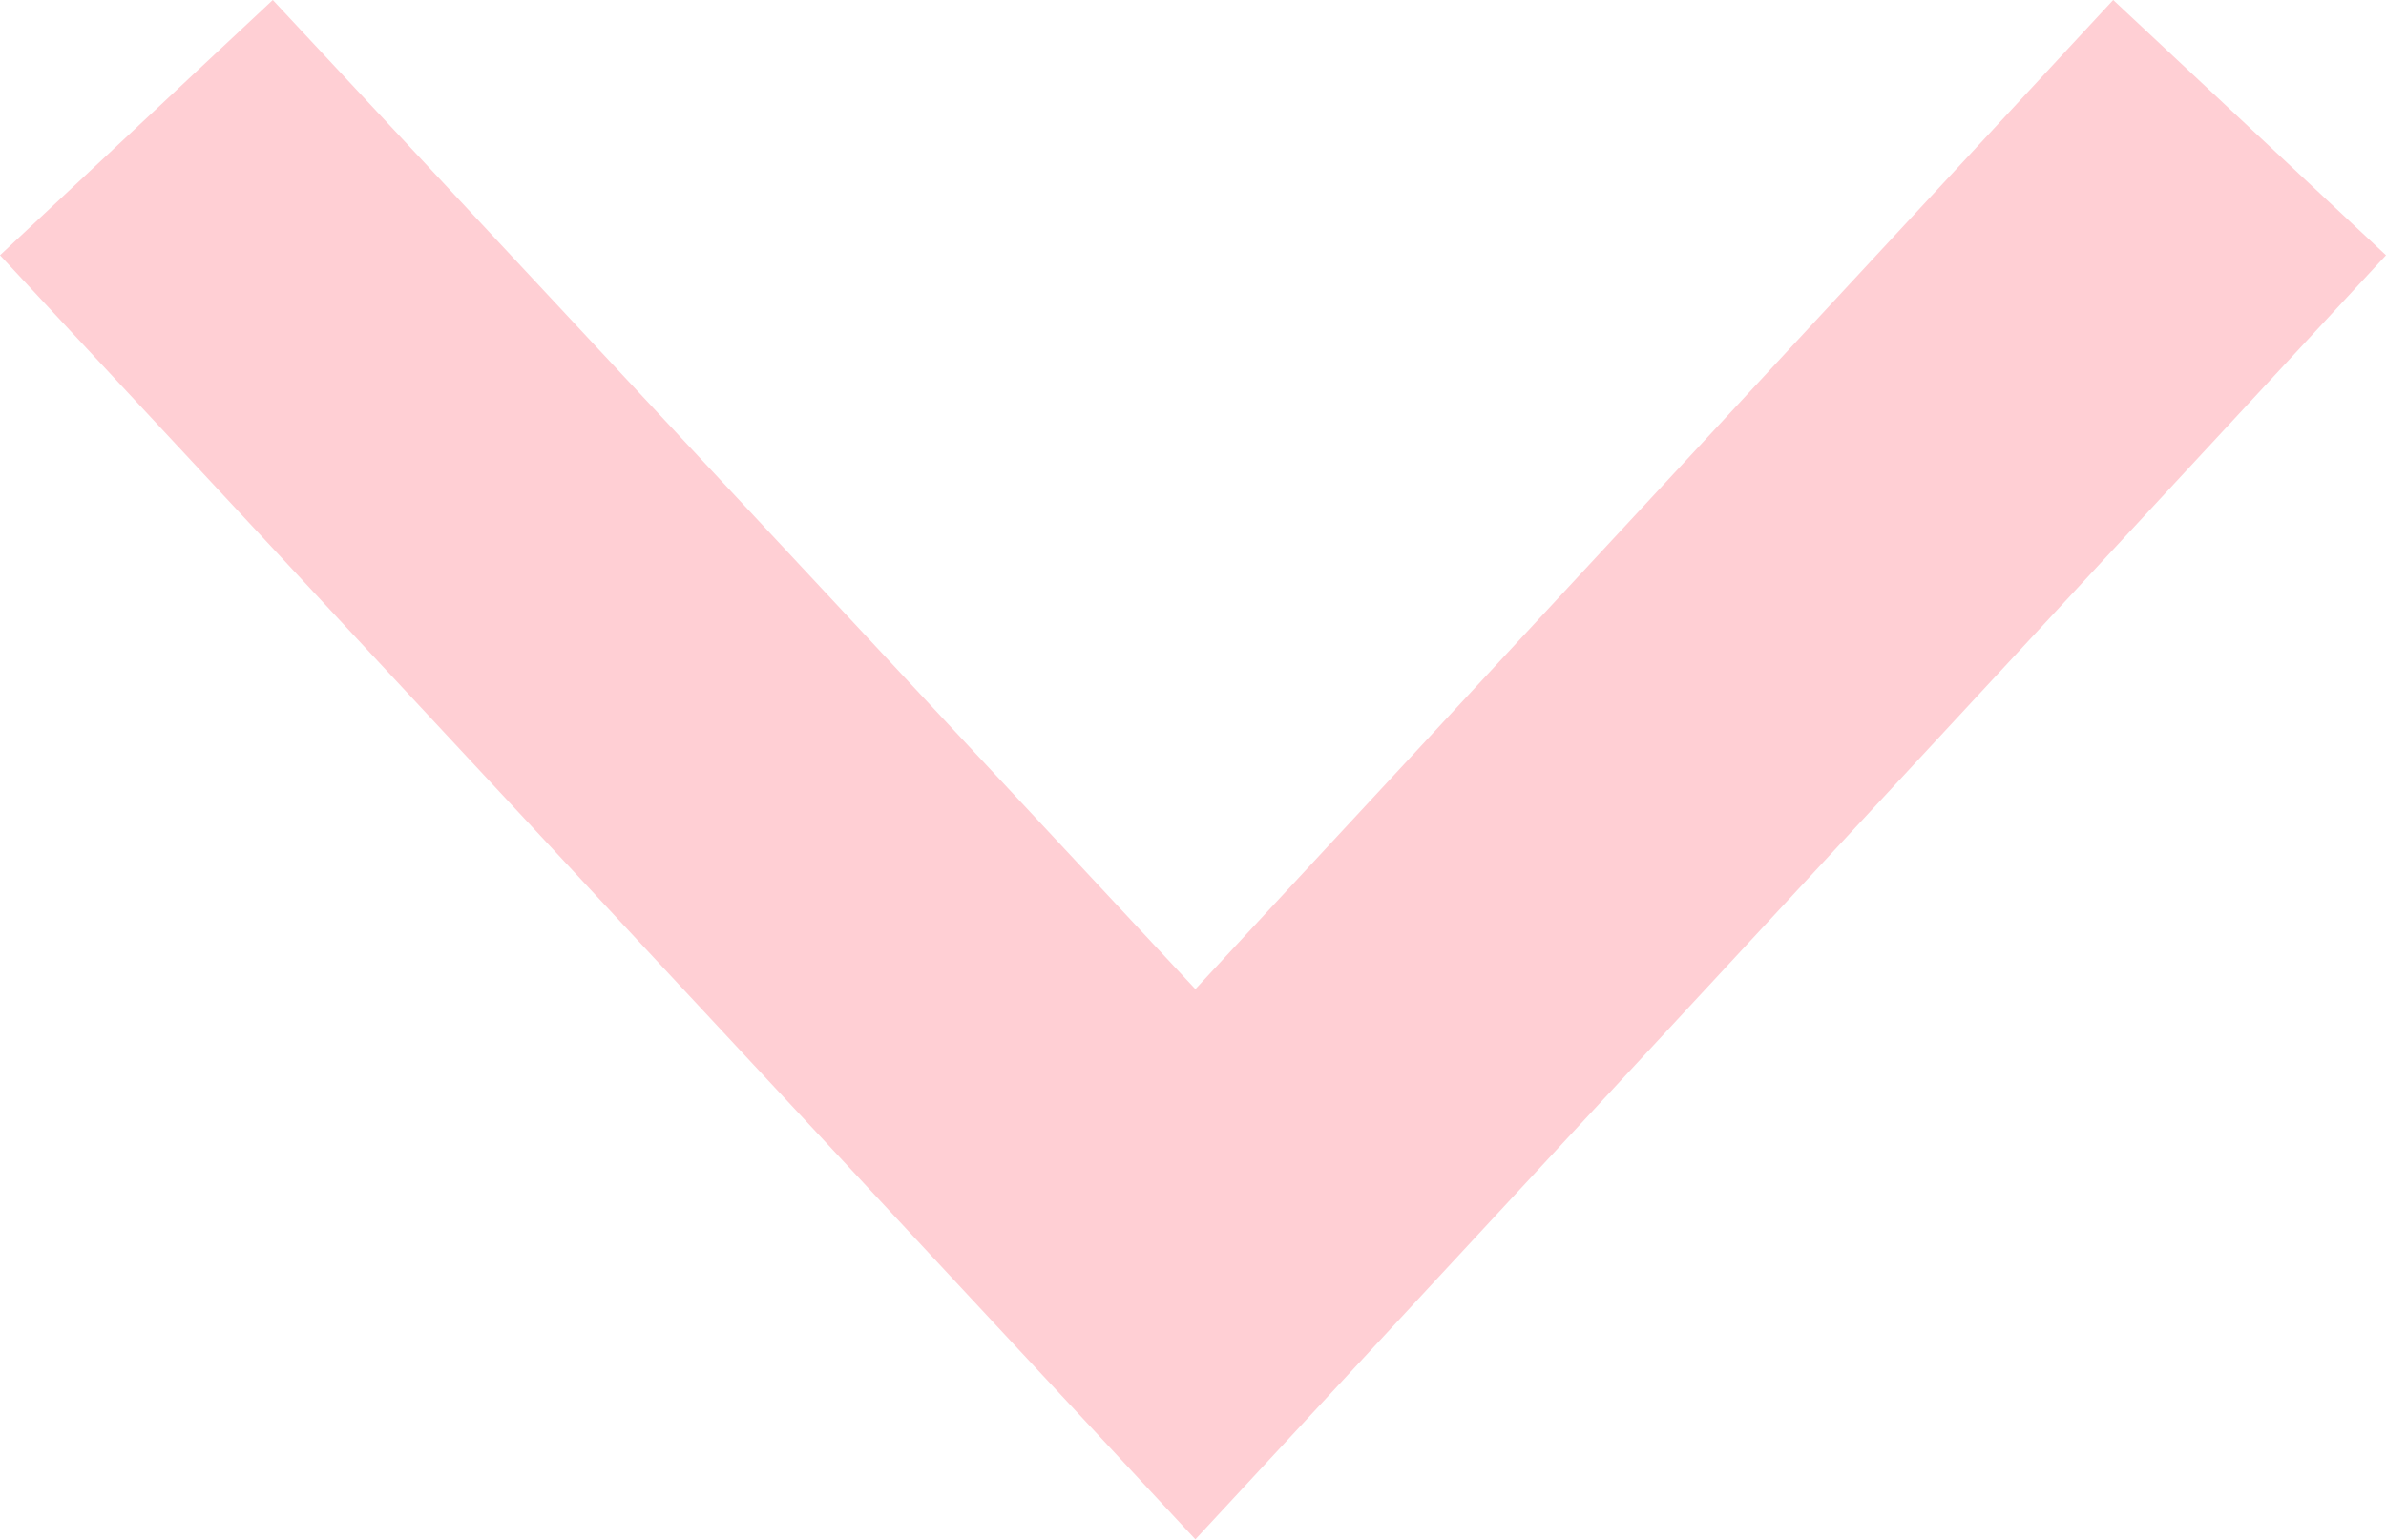
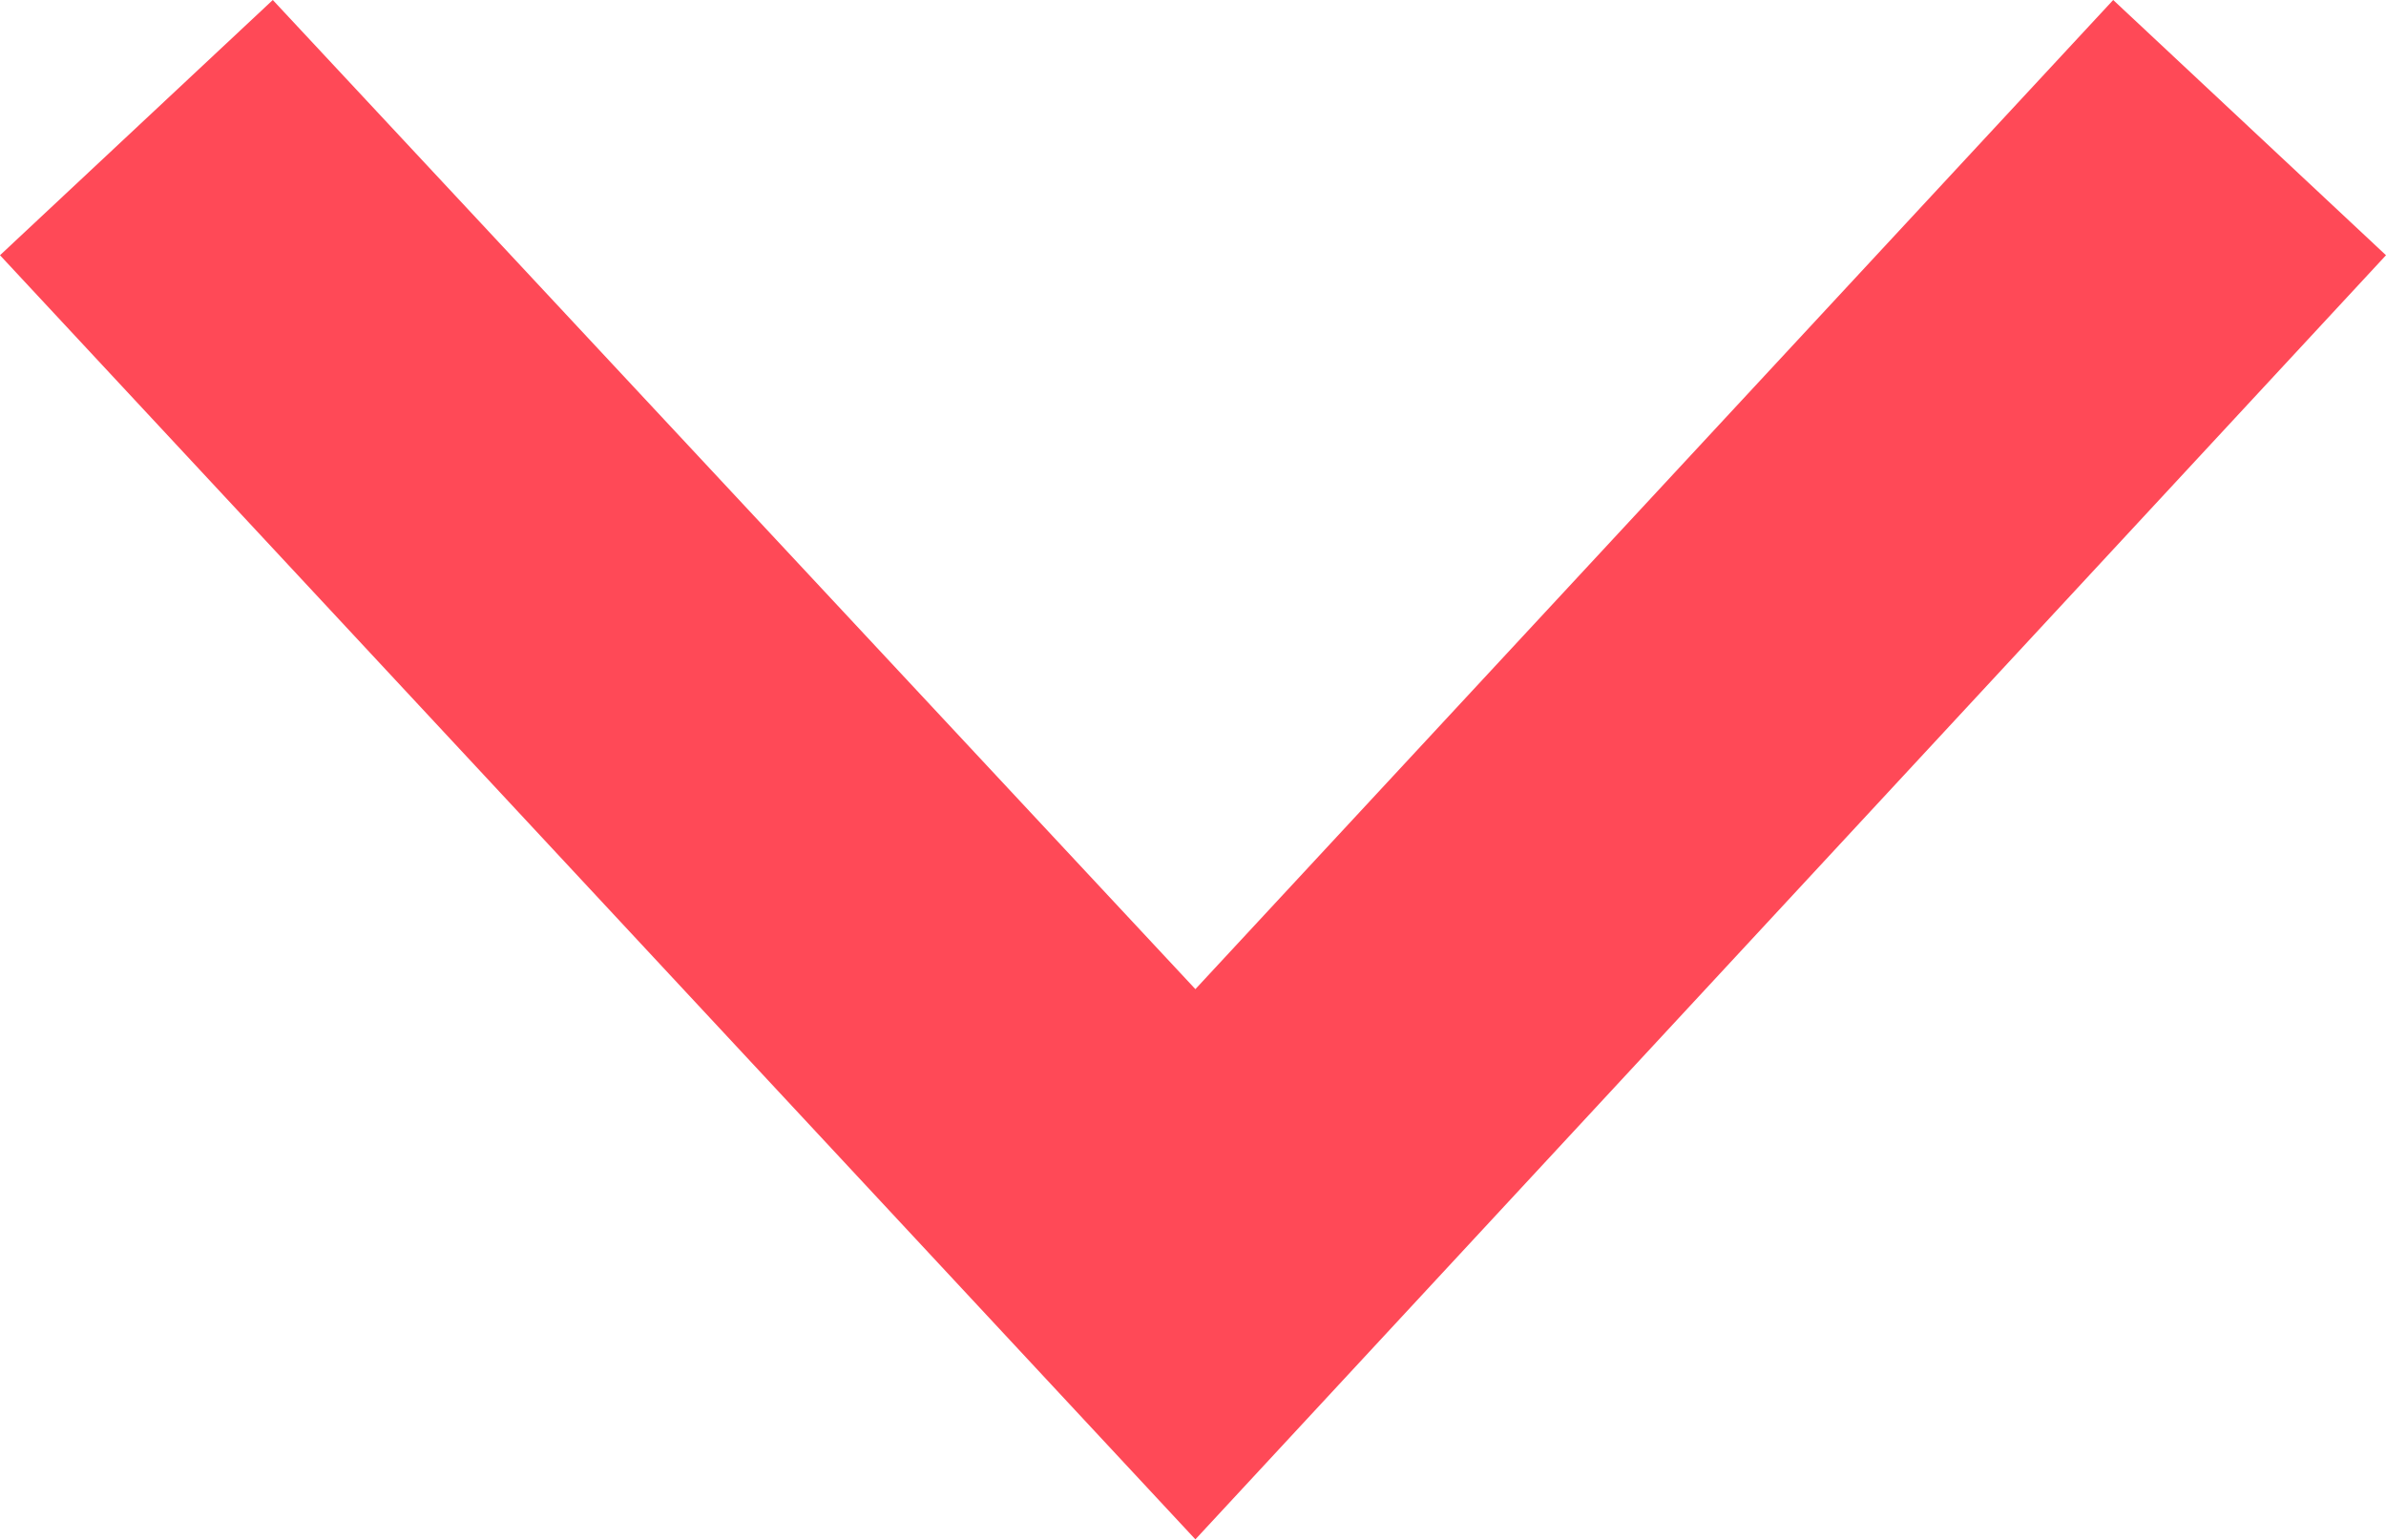
<svg xmlns="http://www.w3.org/2000/svg" version="1.1" id="Слой_1" x="0px" y="0px" viewBox="0 0 300 193.6" style="enable-background:new 0 0 300 193.6;" xml:space="preserve">
-   <style type="text/css">
- 	.st0{fill:#FFCFD4;}
- </style>
  <g>
-     <polygon class="st0" points="0,32.1 34.3,0 150.3,124.4 265.7,0 300,32.1 150.3,193.6  " />
+     <polygon class="st0" points="0,32.1 34.3,0 150.3,124.4 265.7,0 300,32.1 150.3,193.6" fill="#FF4957" />
  </g>
</svg>
